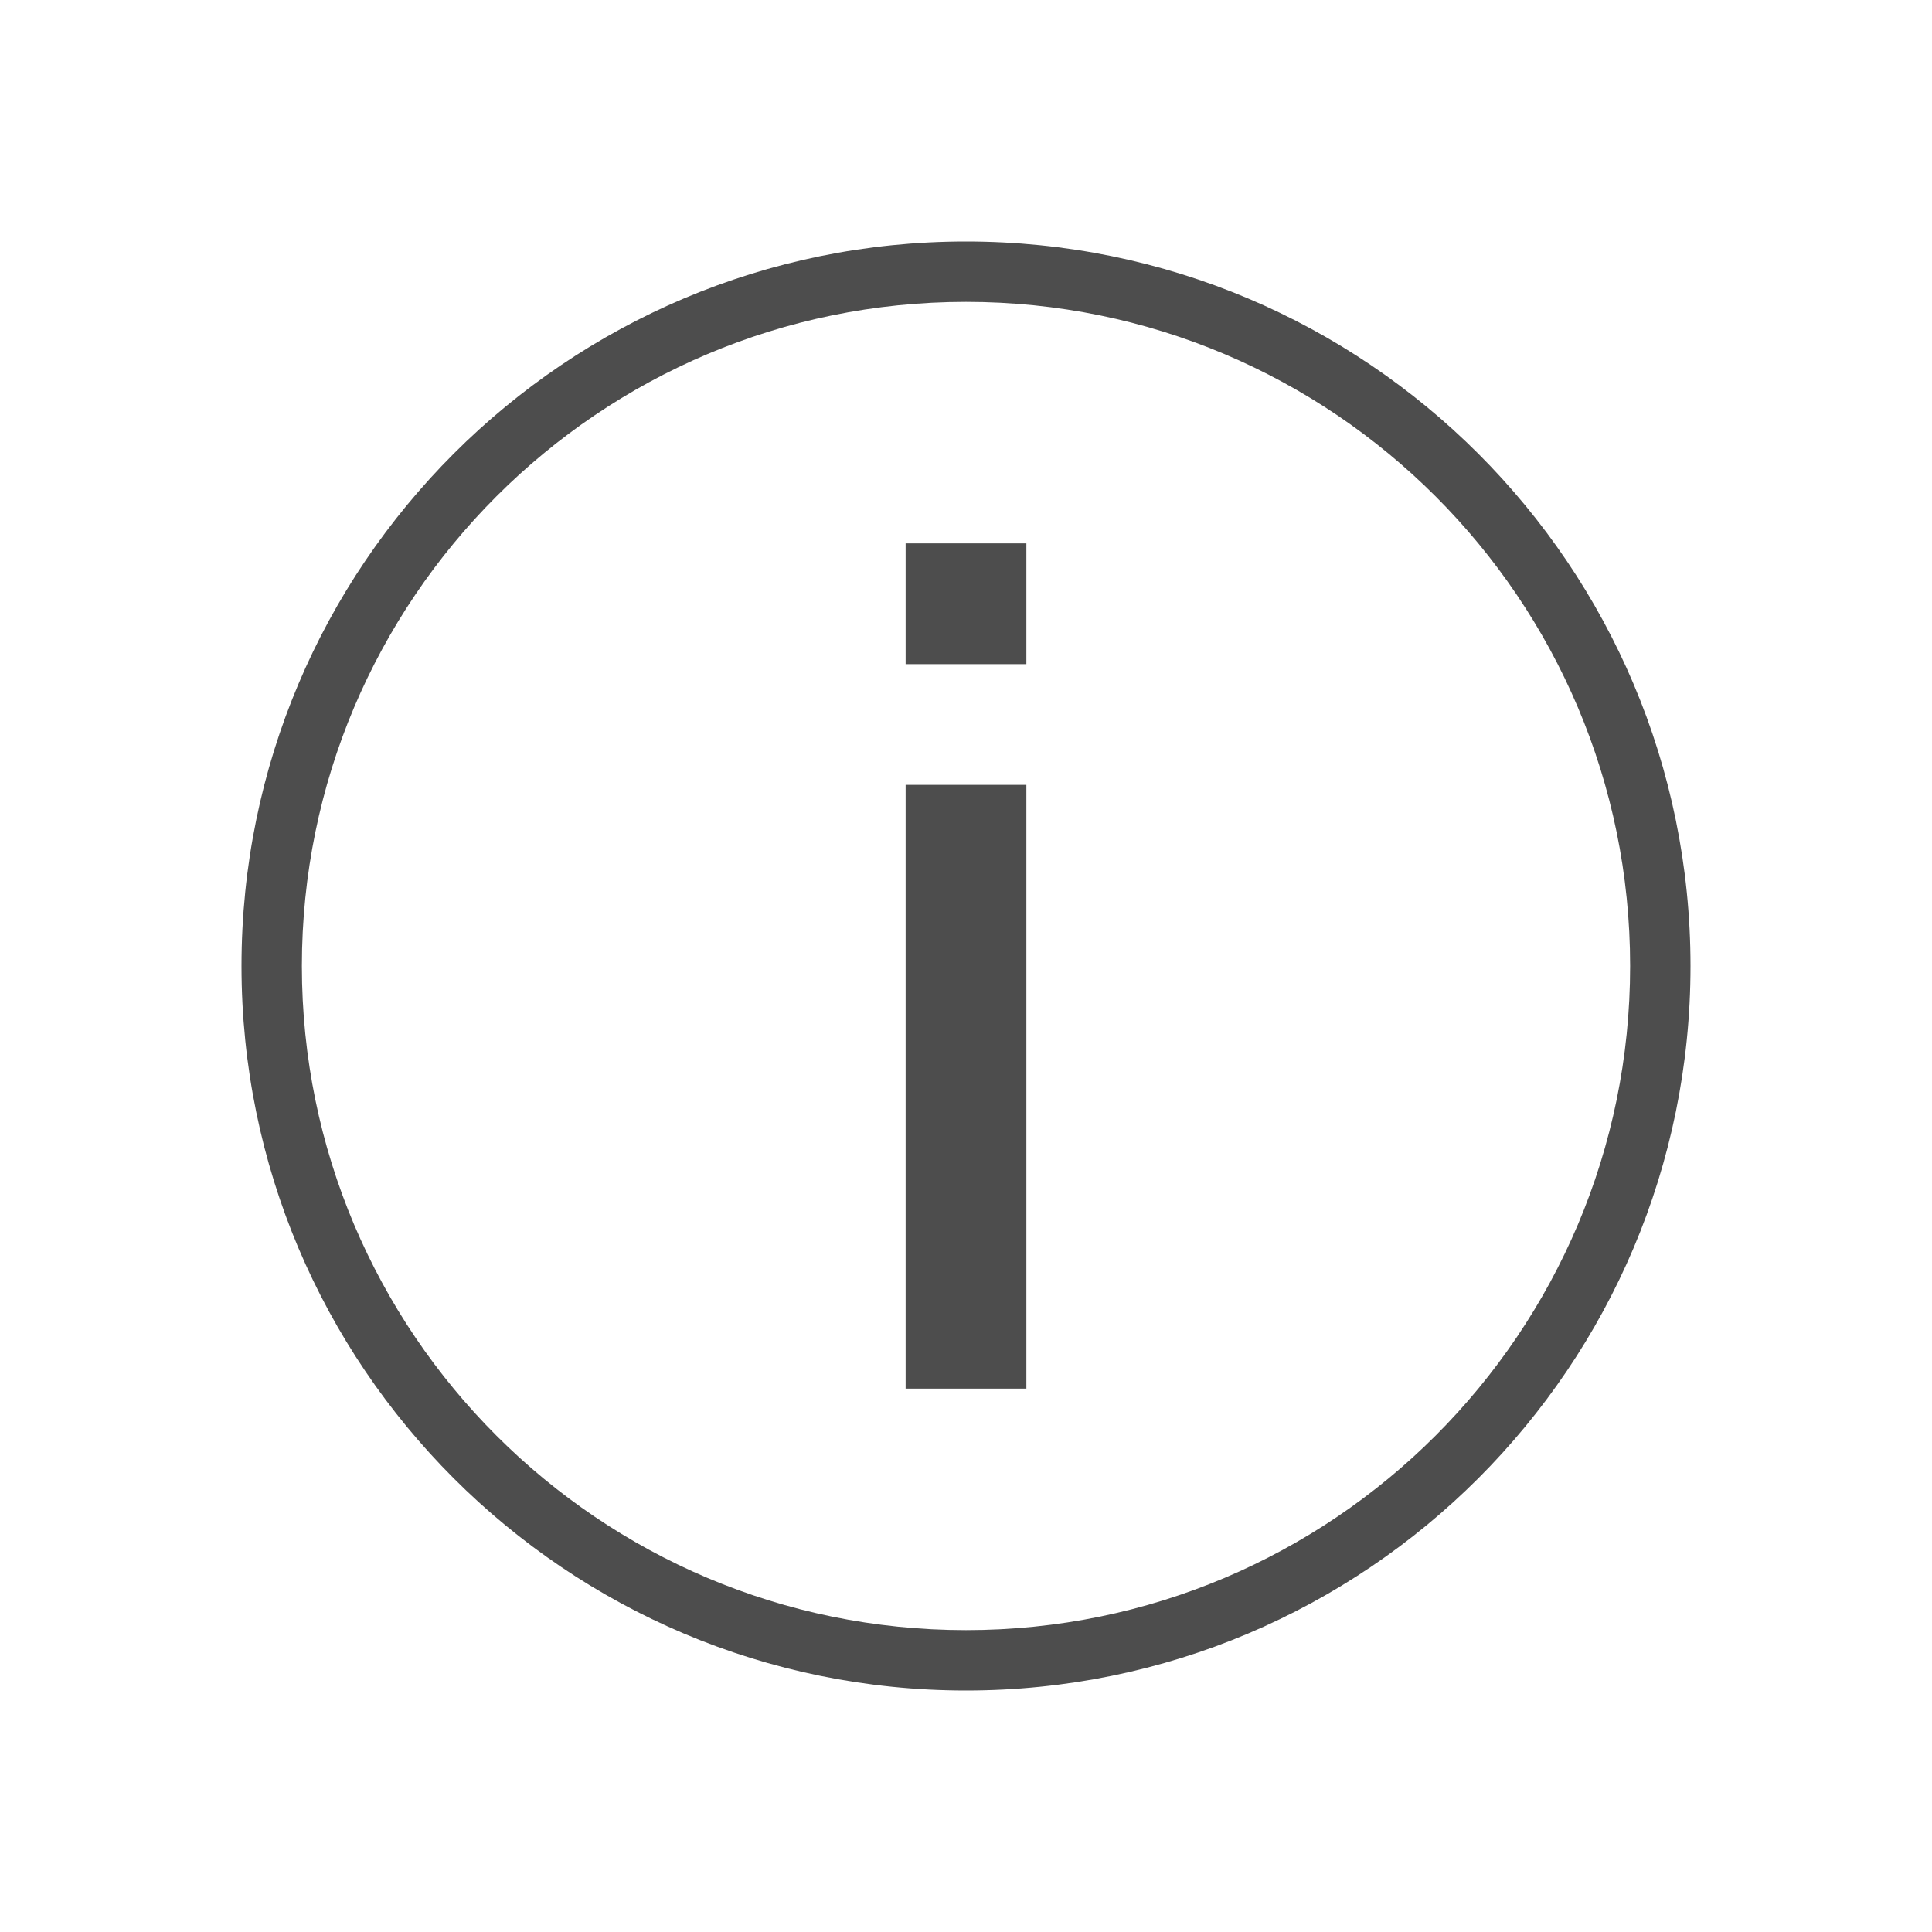
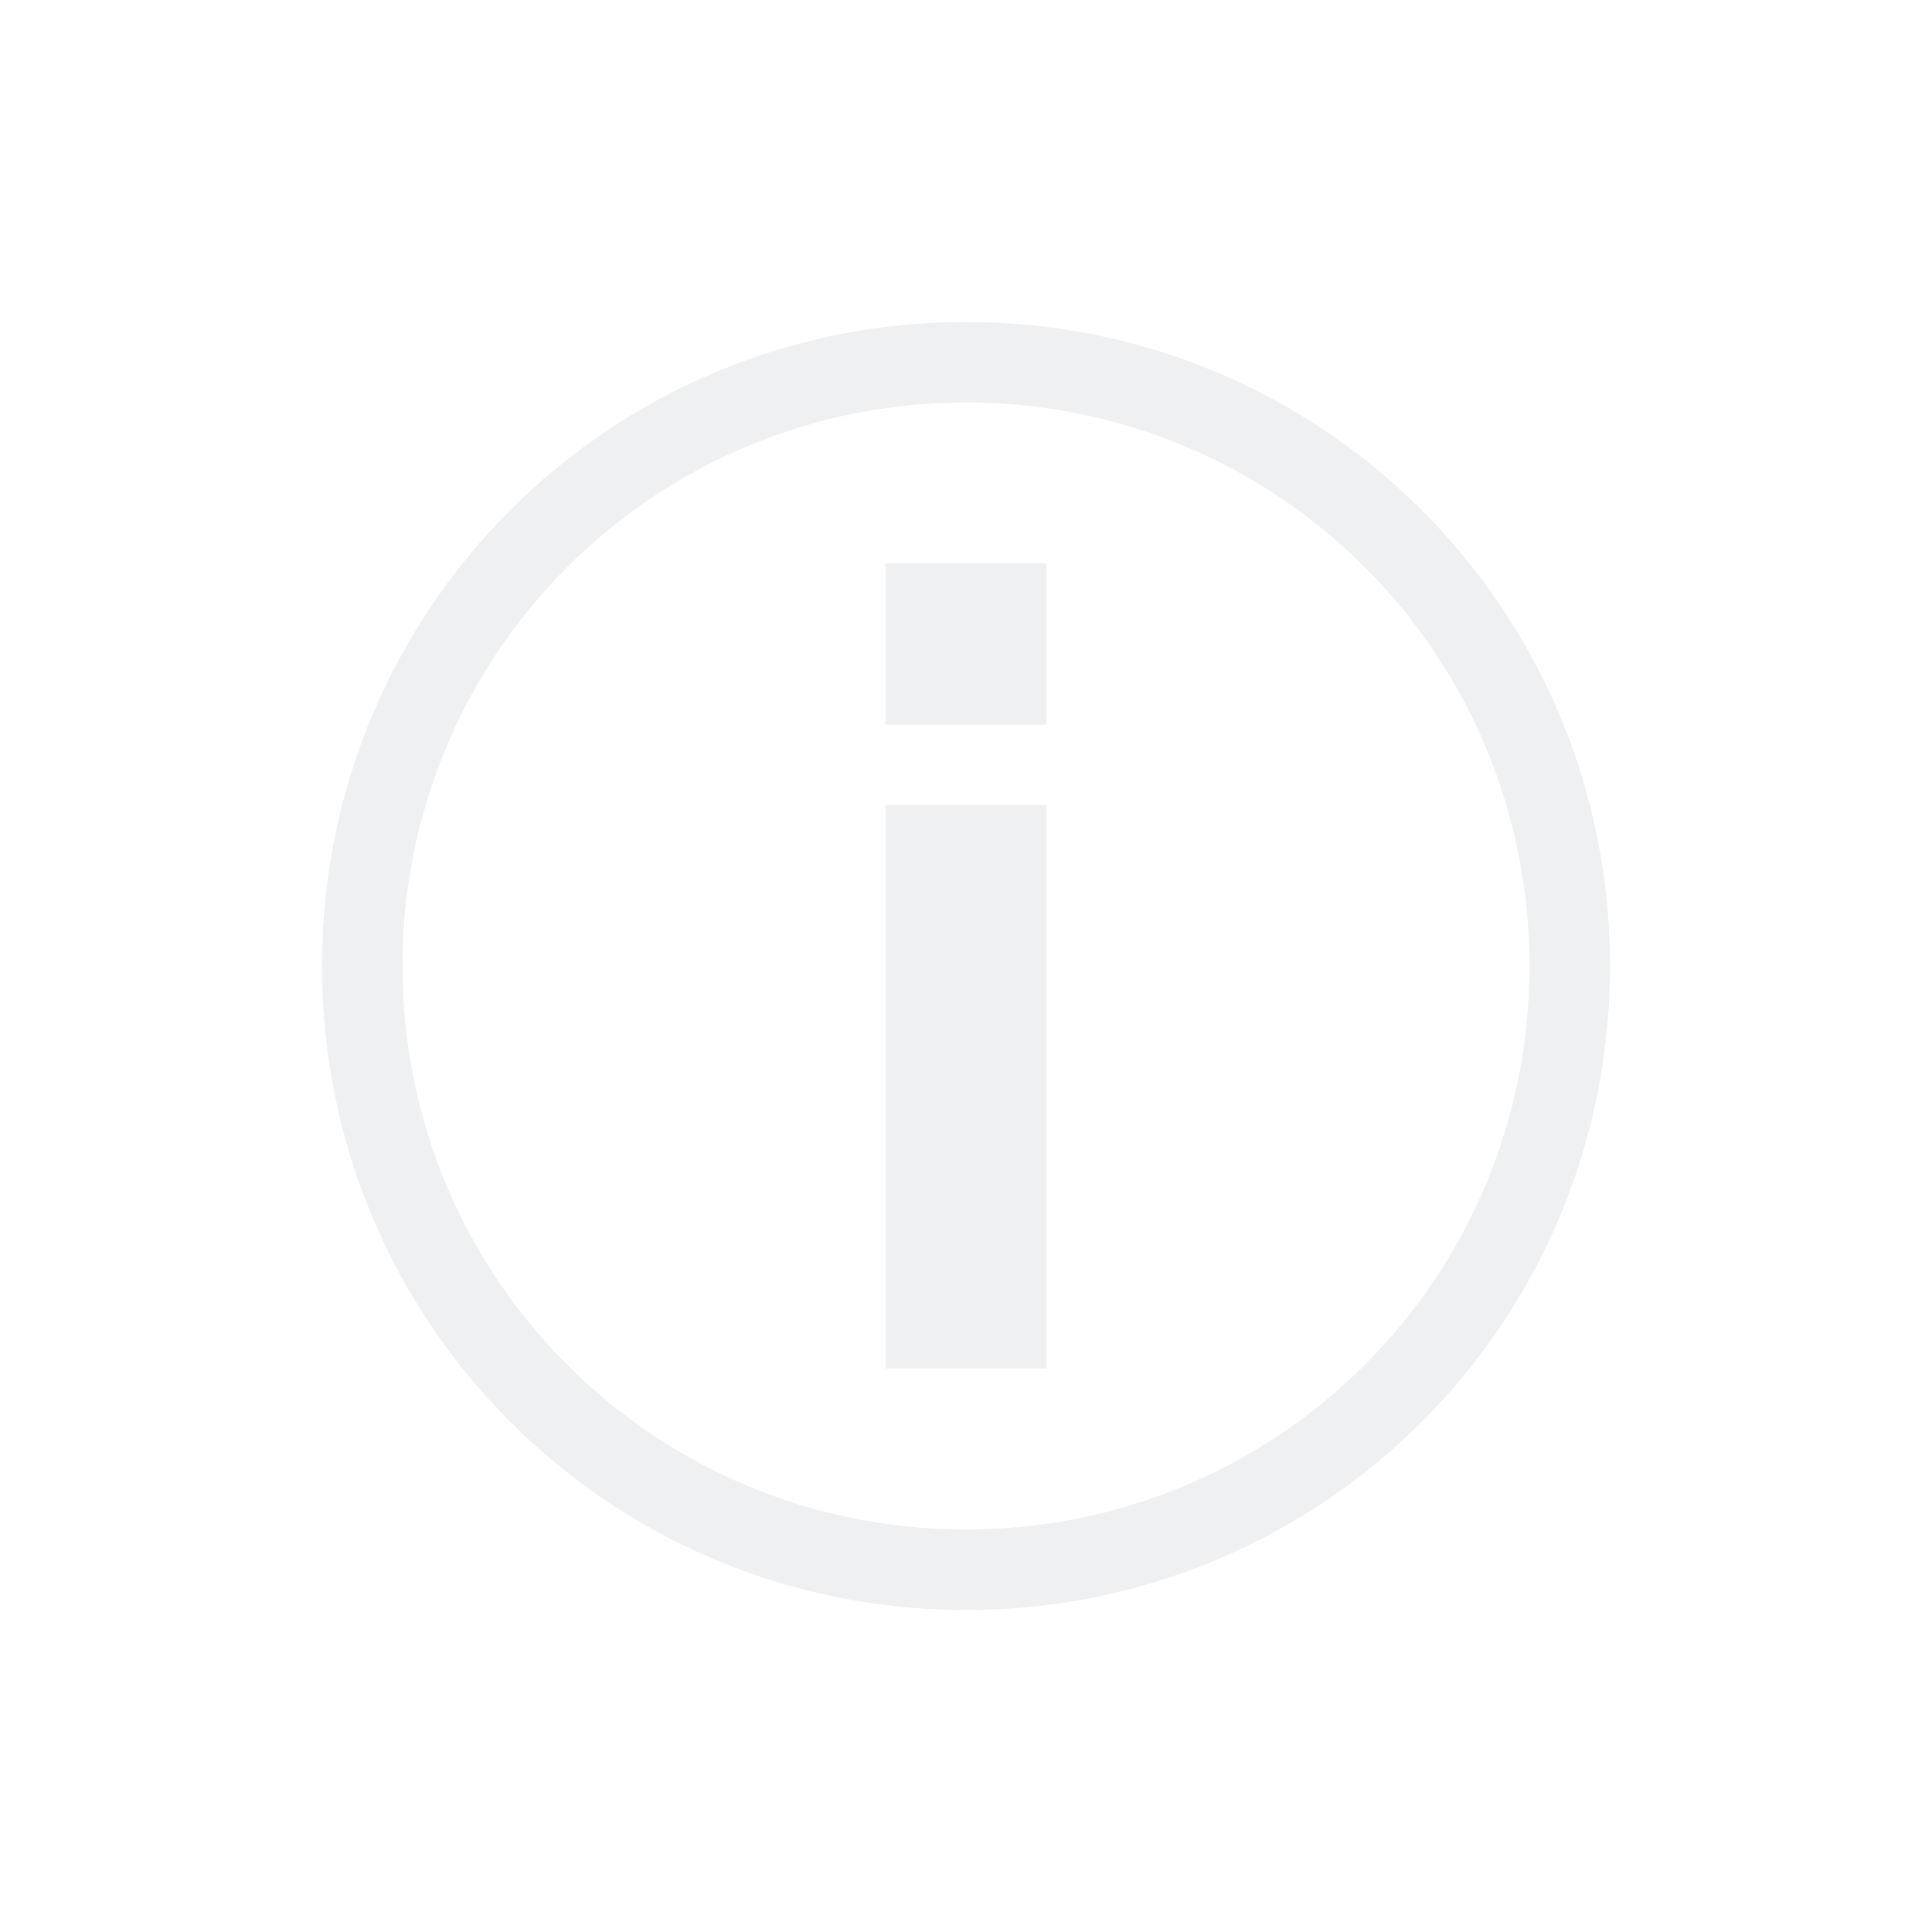
- <svg xmlns="http://www.w3.org/2000/svg" viewBox="0 0 32 32">
+ <svg xmlns="http://www.w3.org/2000/svg" viewBox="0 0 24 24">
  <defs id="defs3051">
    <style type="text/css" id="current-color-scheme">
      .ColorScheme-Text {
-         color:#4d4d4d;
+         color:#eff0f1;
      }
      </style>
  </defs>
-   <path style="fill:currentColor;fill-opacity:1;stroke:none" d="M 16 4 A 12 12 0 0 0 4 16 A 12 12 0 0 0 16 28 A 12 12 0 0 0 28 16 A 12 12 0 0 0 16 4 z M 16 5 A 11 11 0 0 1 27 16 A 11 11 0 0 1 16 27 A 11 11 0 0 1 5 16 A 11 11 0 0 1 16 5 z M 15 9 L 15 11 L 17 11 L 17 9 L 15 9 z M 15 13 L 15 23 L 17 23 L 17 13 L 15 13 z " id="path55" class="ColorScheme-Text" />
+   <path style="fill:currentColor;fill-opacity:1;stroke:none" d="M 12 4 C 7.568 4 4 7.568 4 12 C 4 16.432 7.568 20 12 20 C 16.432 20 20 16.432 20 12 C 20 7.568 16.432 4 12 4 z M 12 5 C 15.878 5 19 8.122 19 12 C 19 15.878 15.878 19 12 19 C 8.122 19 5 15.878 5 12 C 5 8.122 8.122 5 12 5 z M 11 7 L 11 9 L 13 9 L 13 7 L 11 7 z M 11 10 L 11 17 L 13 17 L 13 10 L 11 10 z " class="ColorScheme-Text" />
</svg>
